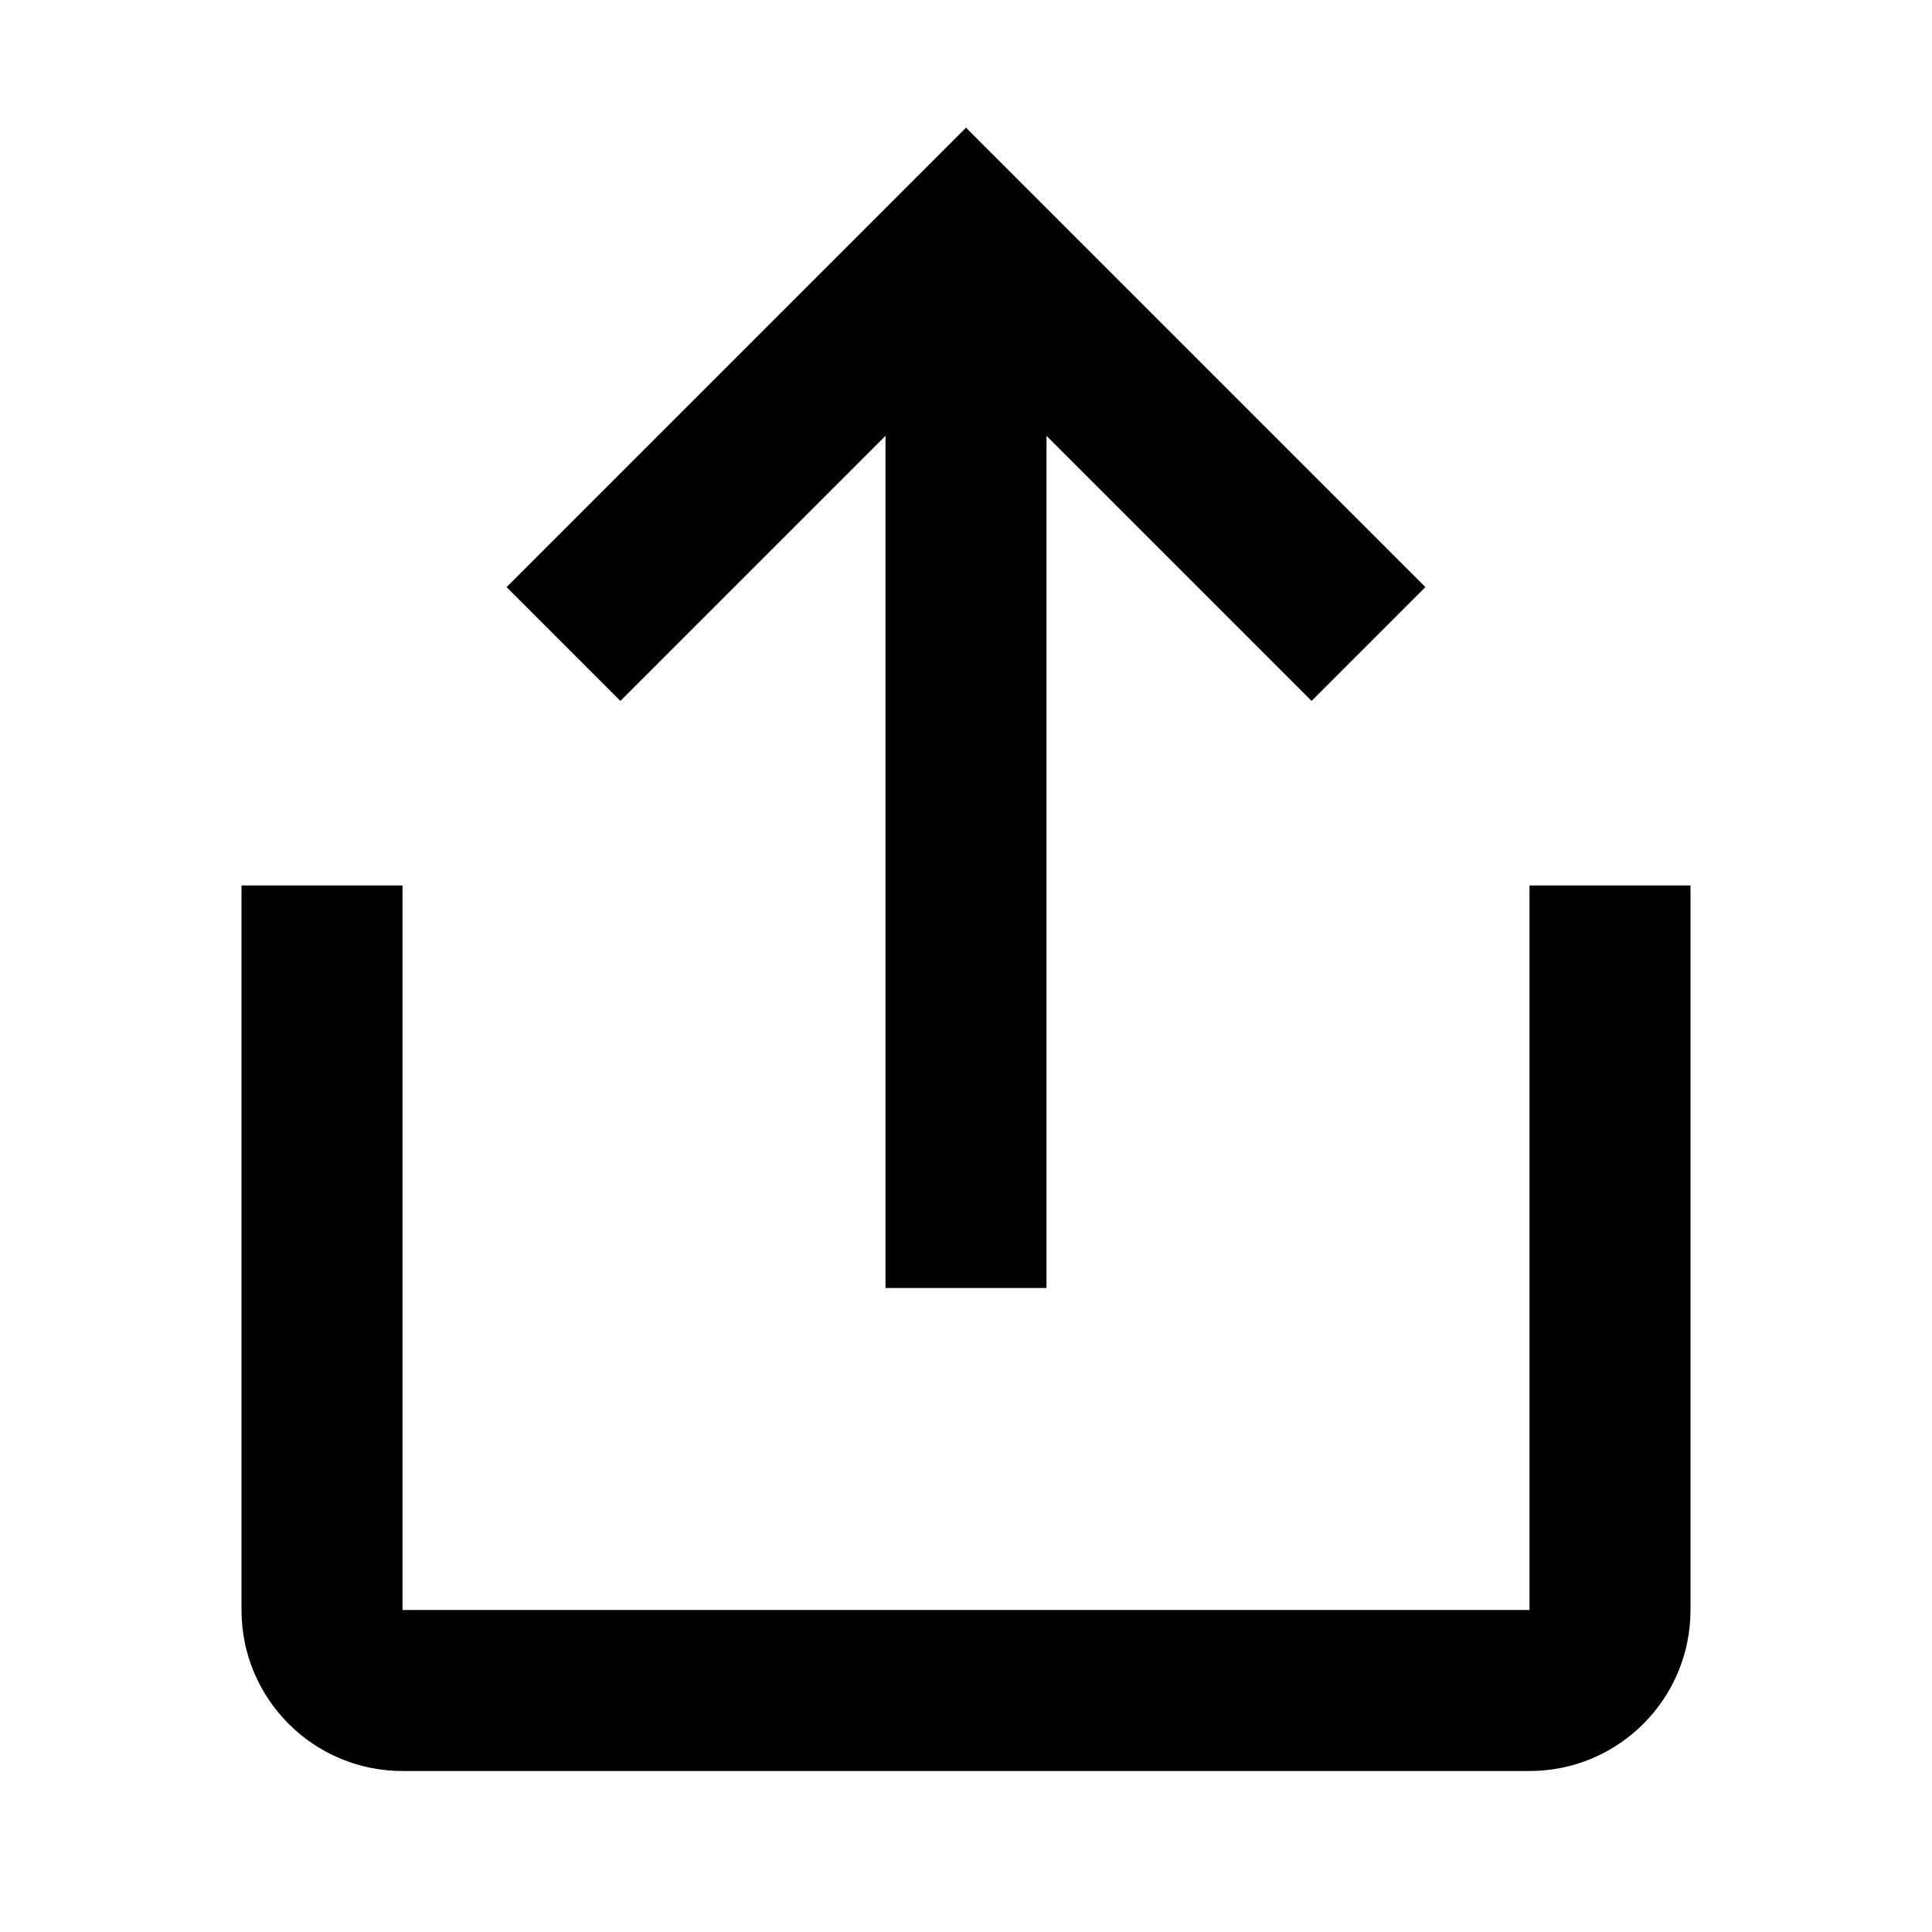
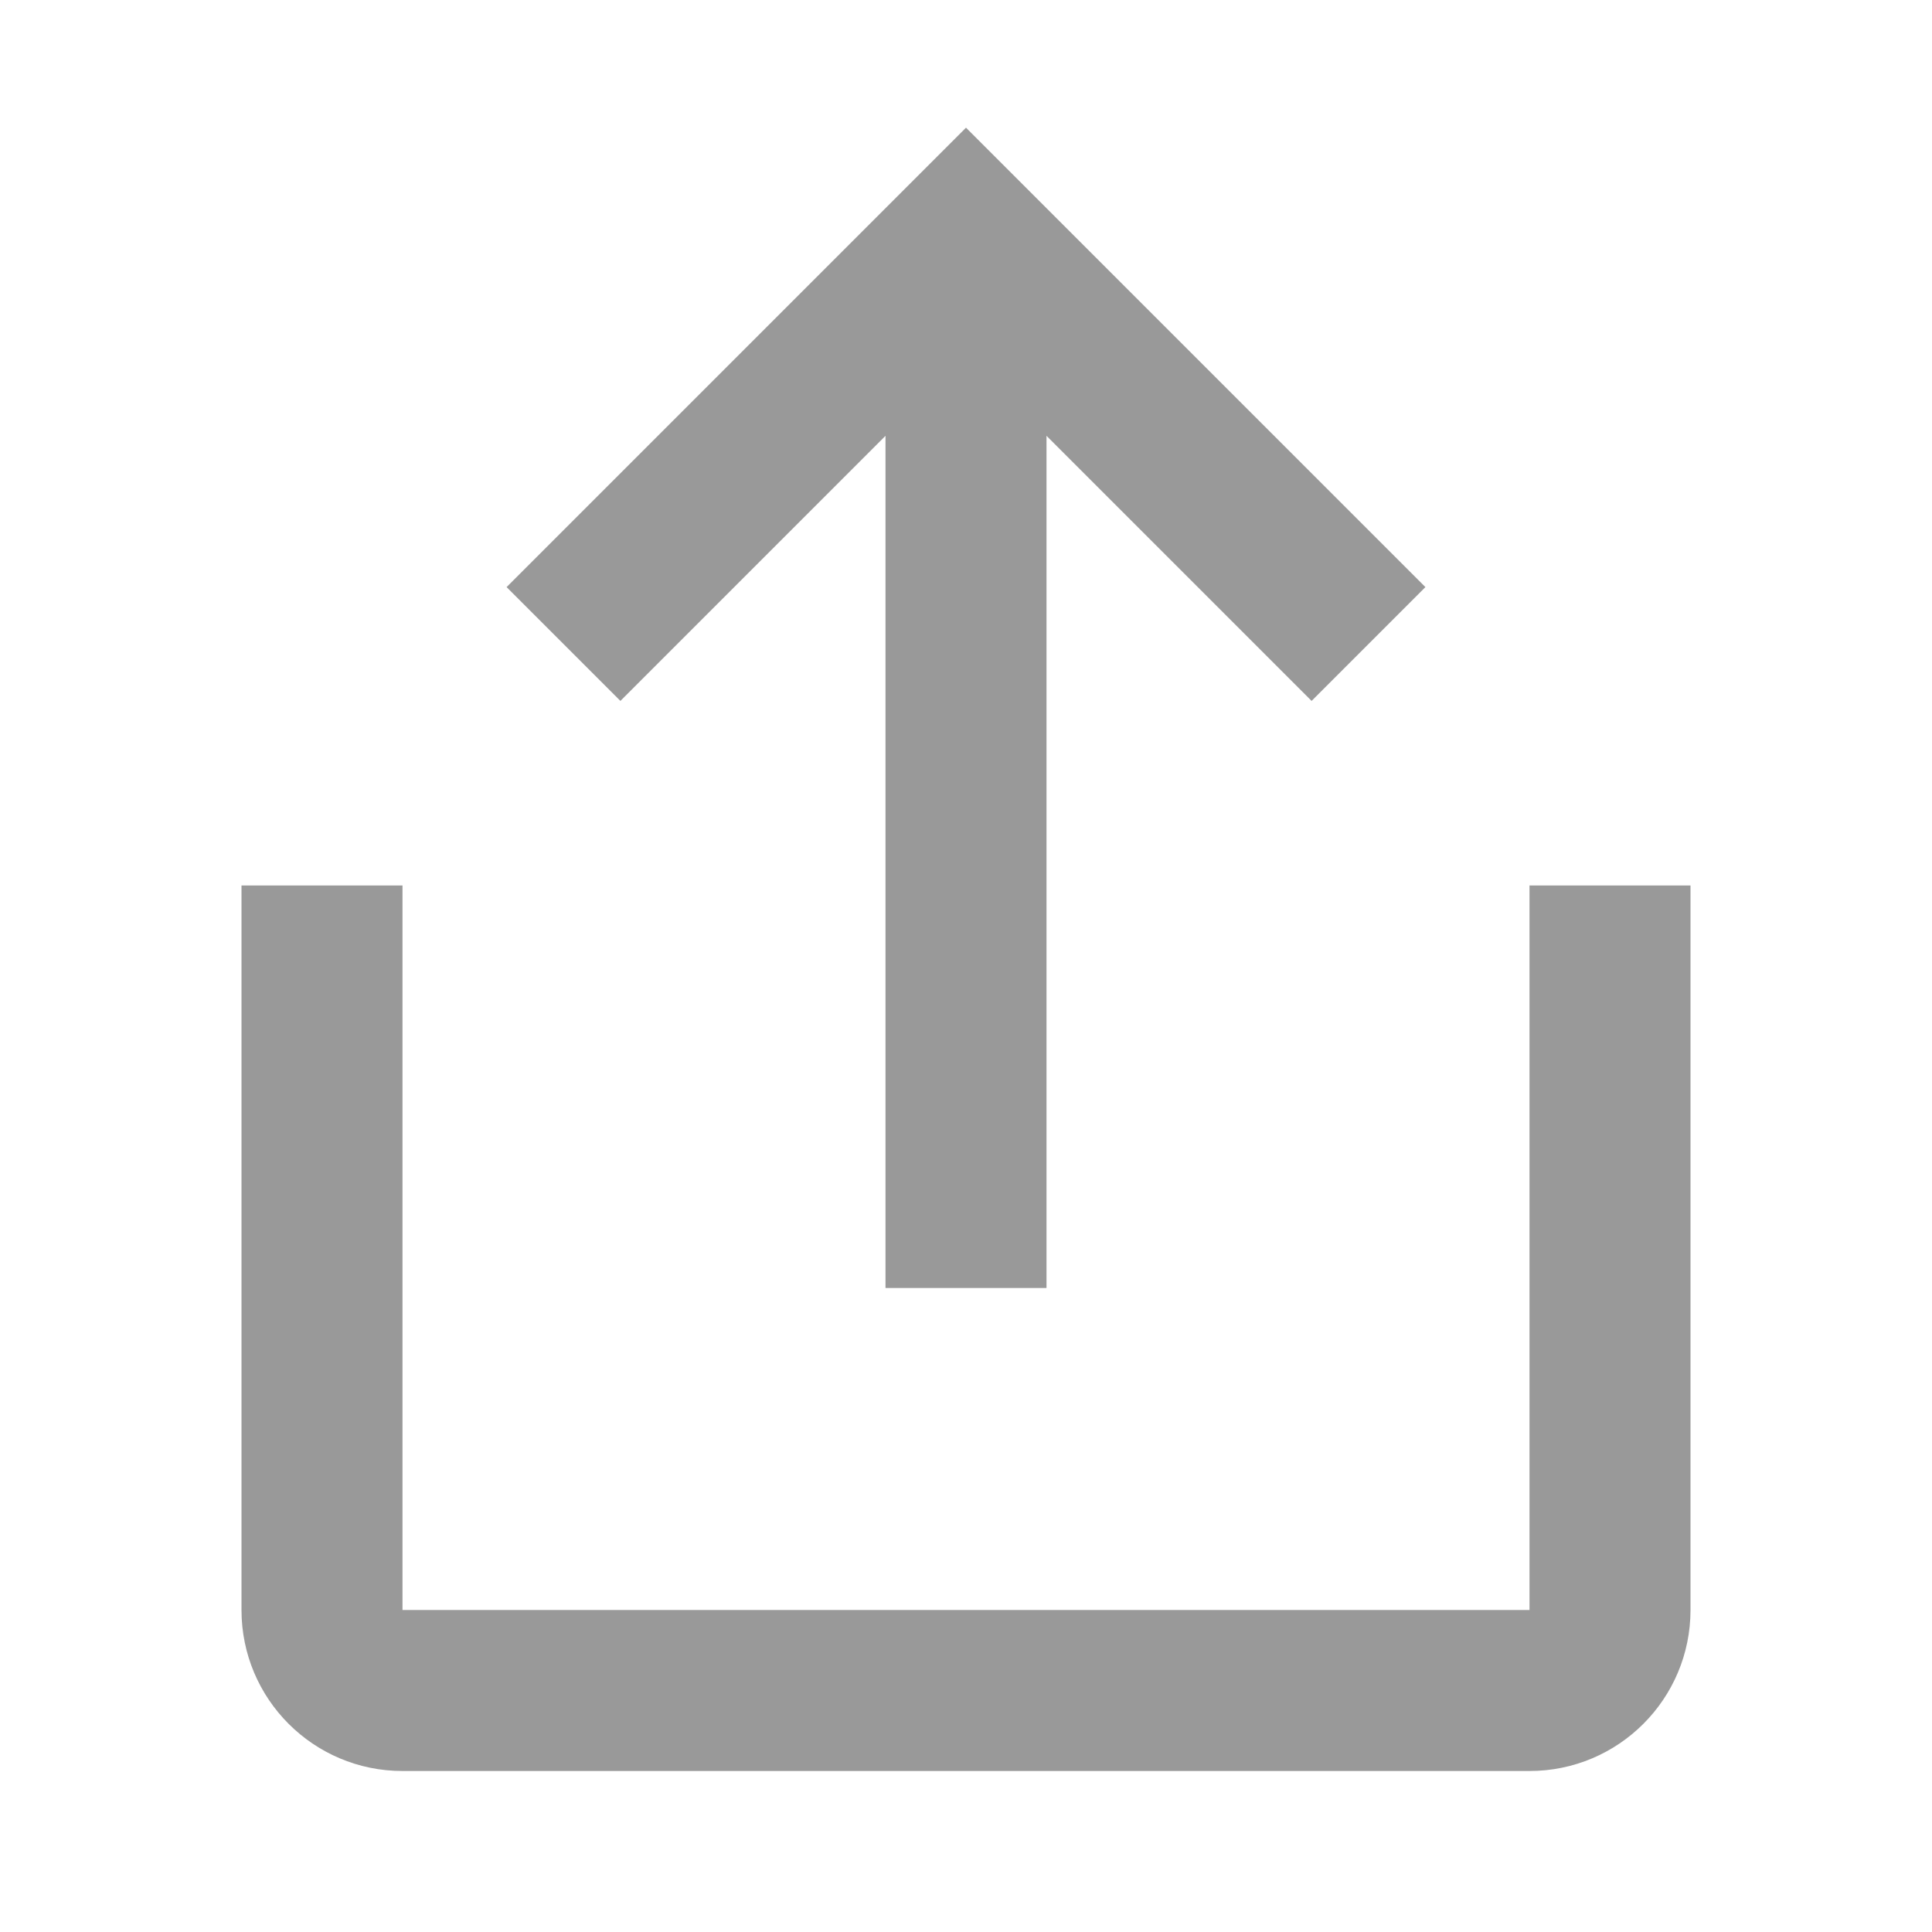
<svg xmlns="http://www.w3.org/2000/svg" viewBox="0 0 24 24">
-   <path fill-rule="evenodd" clip-rule="evenodd" d="M13 16V5.414L16.293 8.707L17.707 7.293L12 1.586L6.293 7.293L7.707 8.707L11 5.414V16H13ZM21 20V11H19V20H5V11H3V20C3 21.105 3.895 22 5 22H19C20.105 22 21 21.105 21 20Z" />
+   <path fill="#999999" fill-rule="evenodd" clip-rule="evenodd" d="M13 16V5.414L16.293 8.707L17.707 7.293L12 1.586L6.293 7.293L7.707 8.707L11 5.414V16H13ZM21 20V11H19V20H5V11H3V20C3 21.105 3.895 22 5 22H19C20.105 22 21 21.105 21 20Z" />
</svg>
